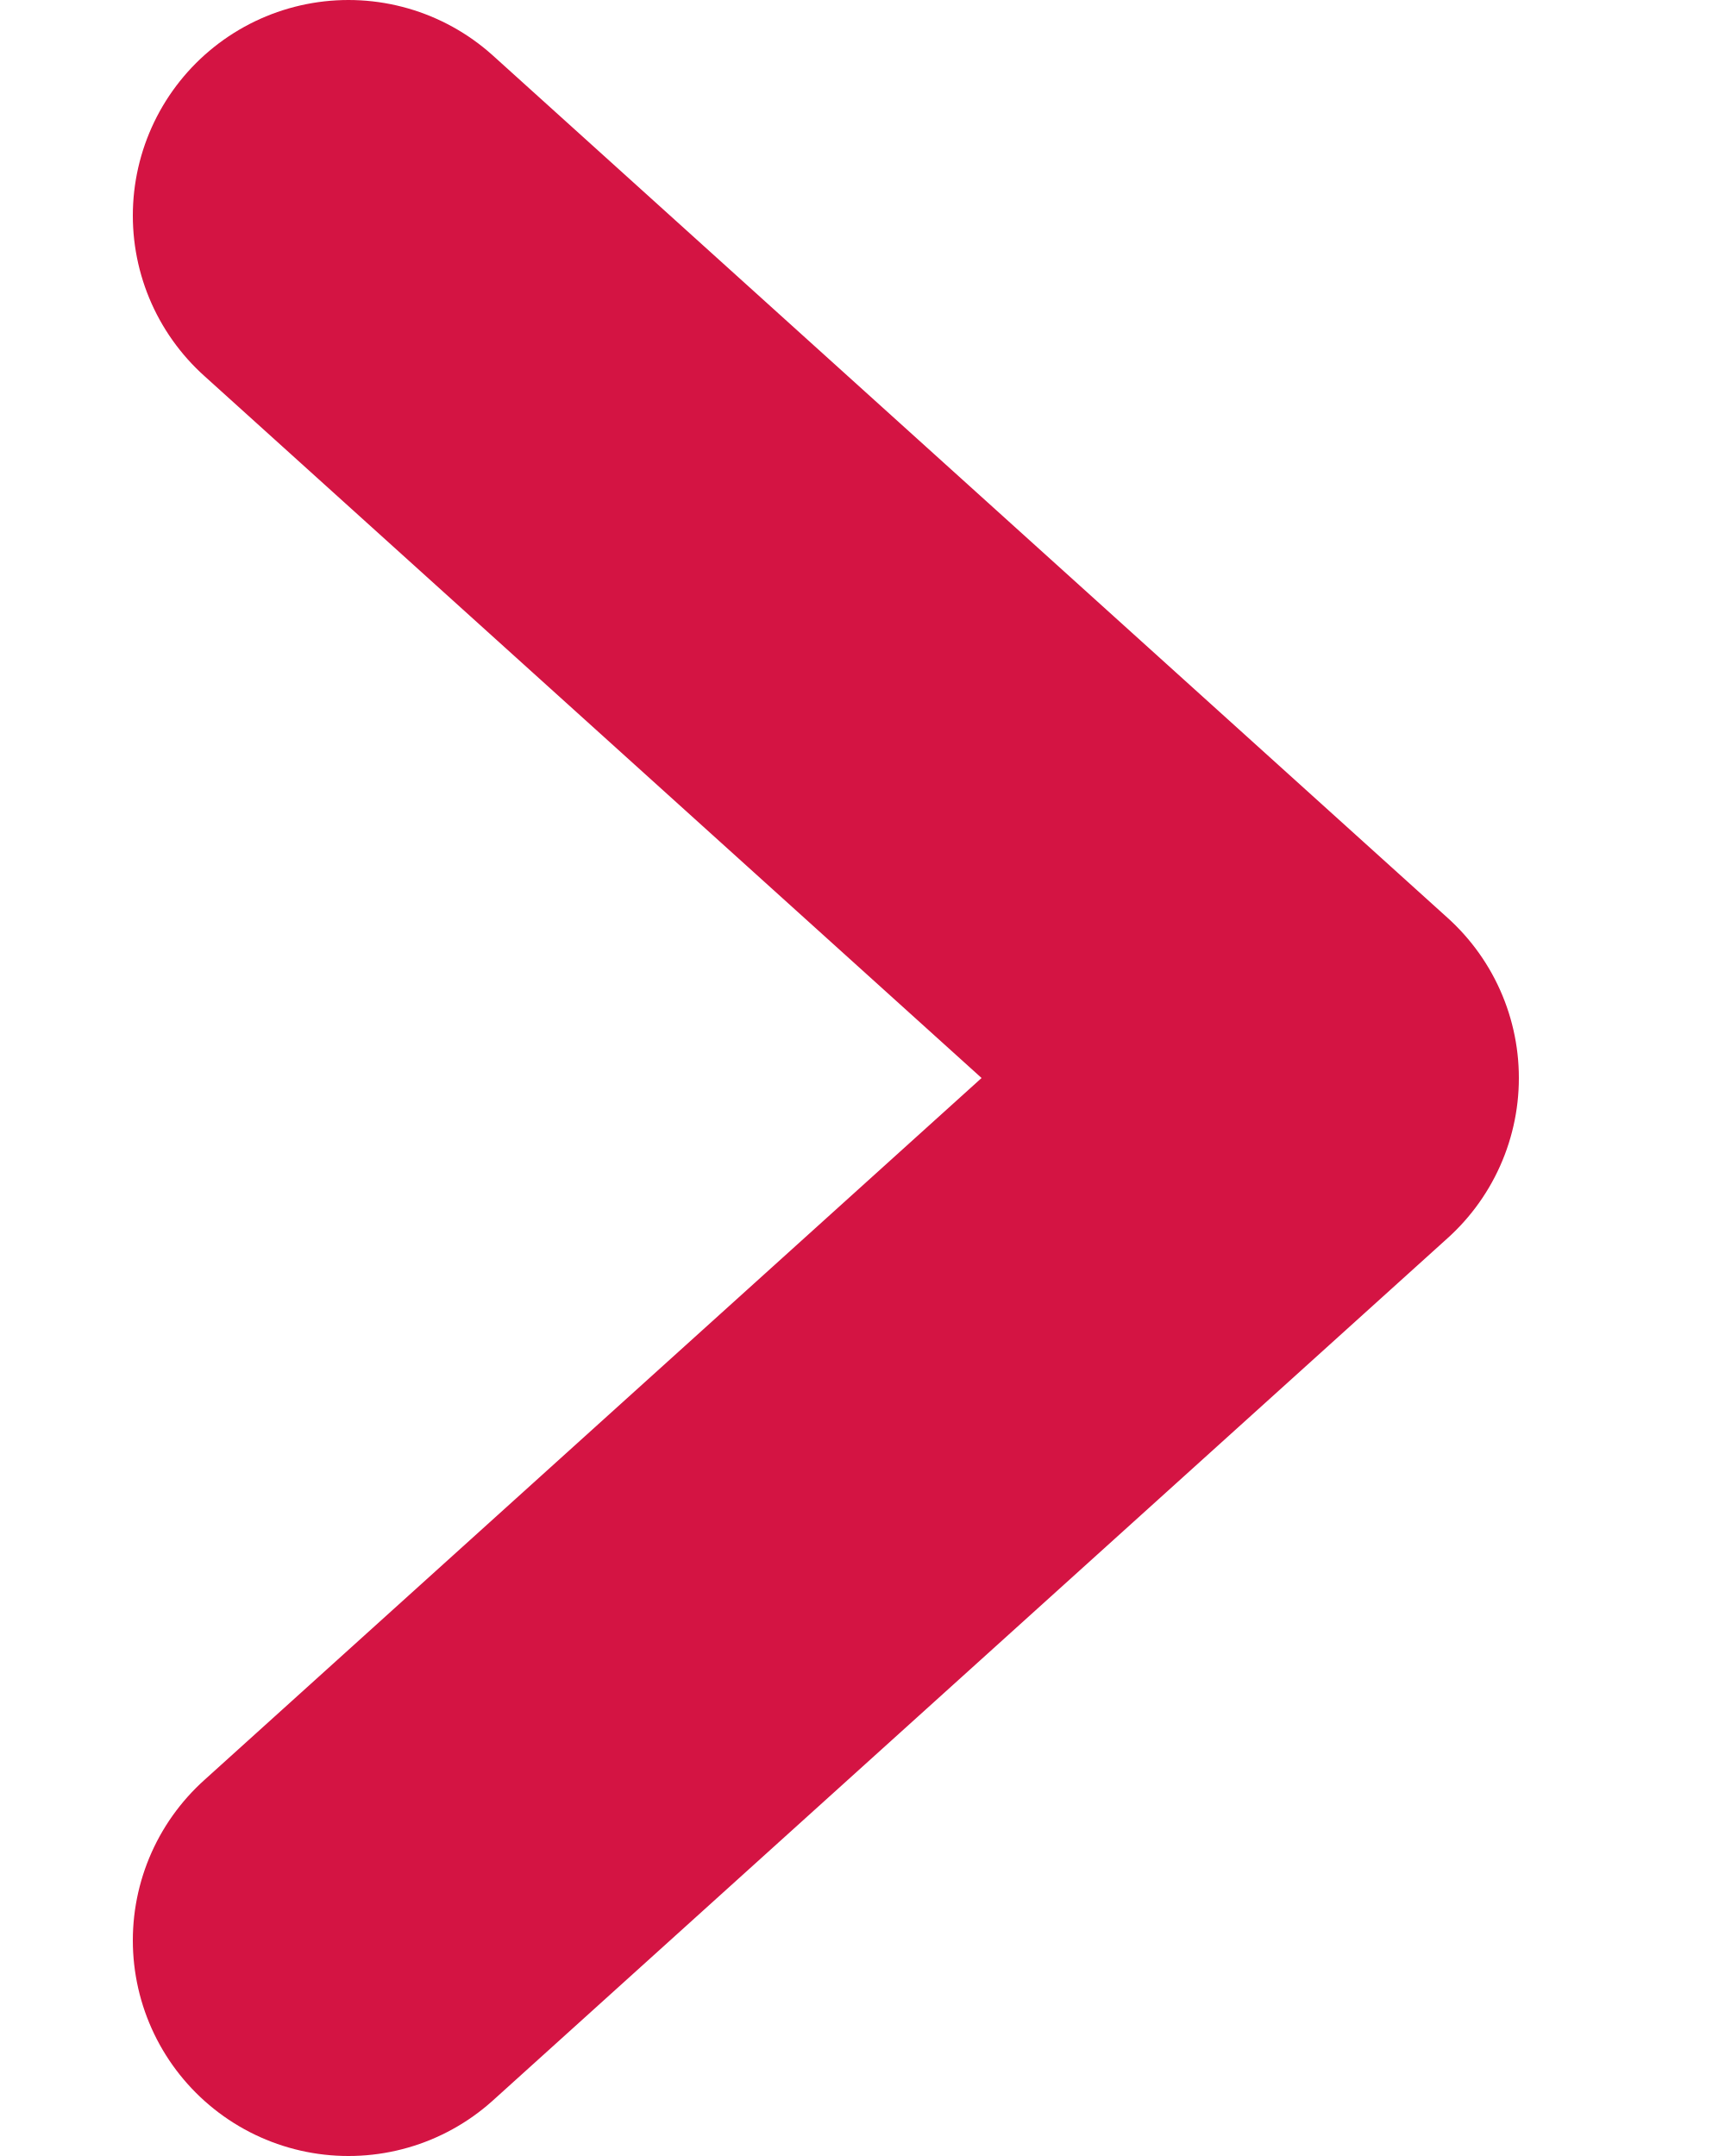
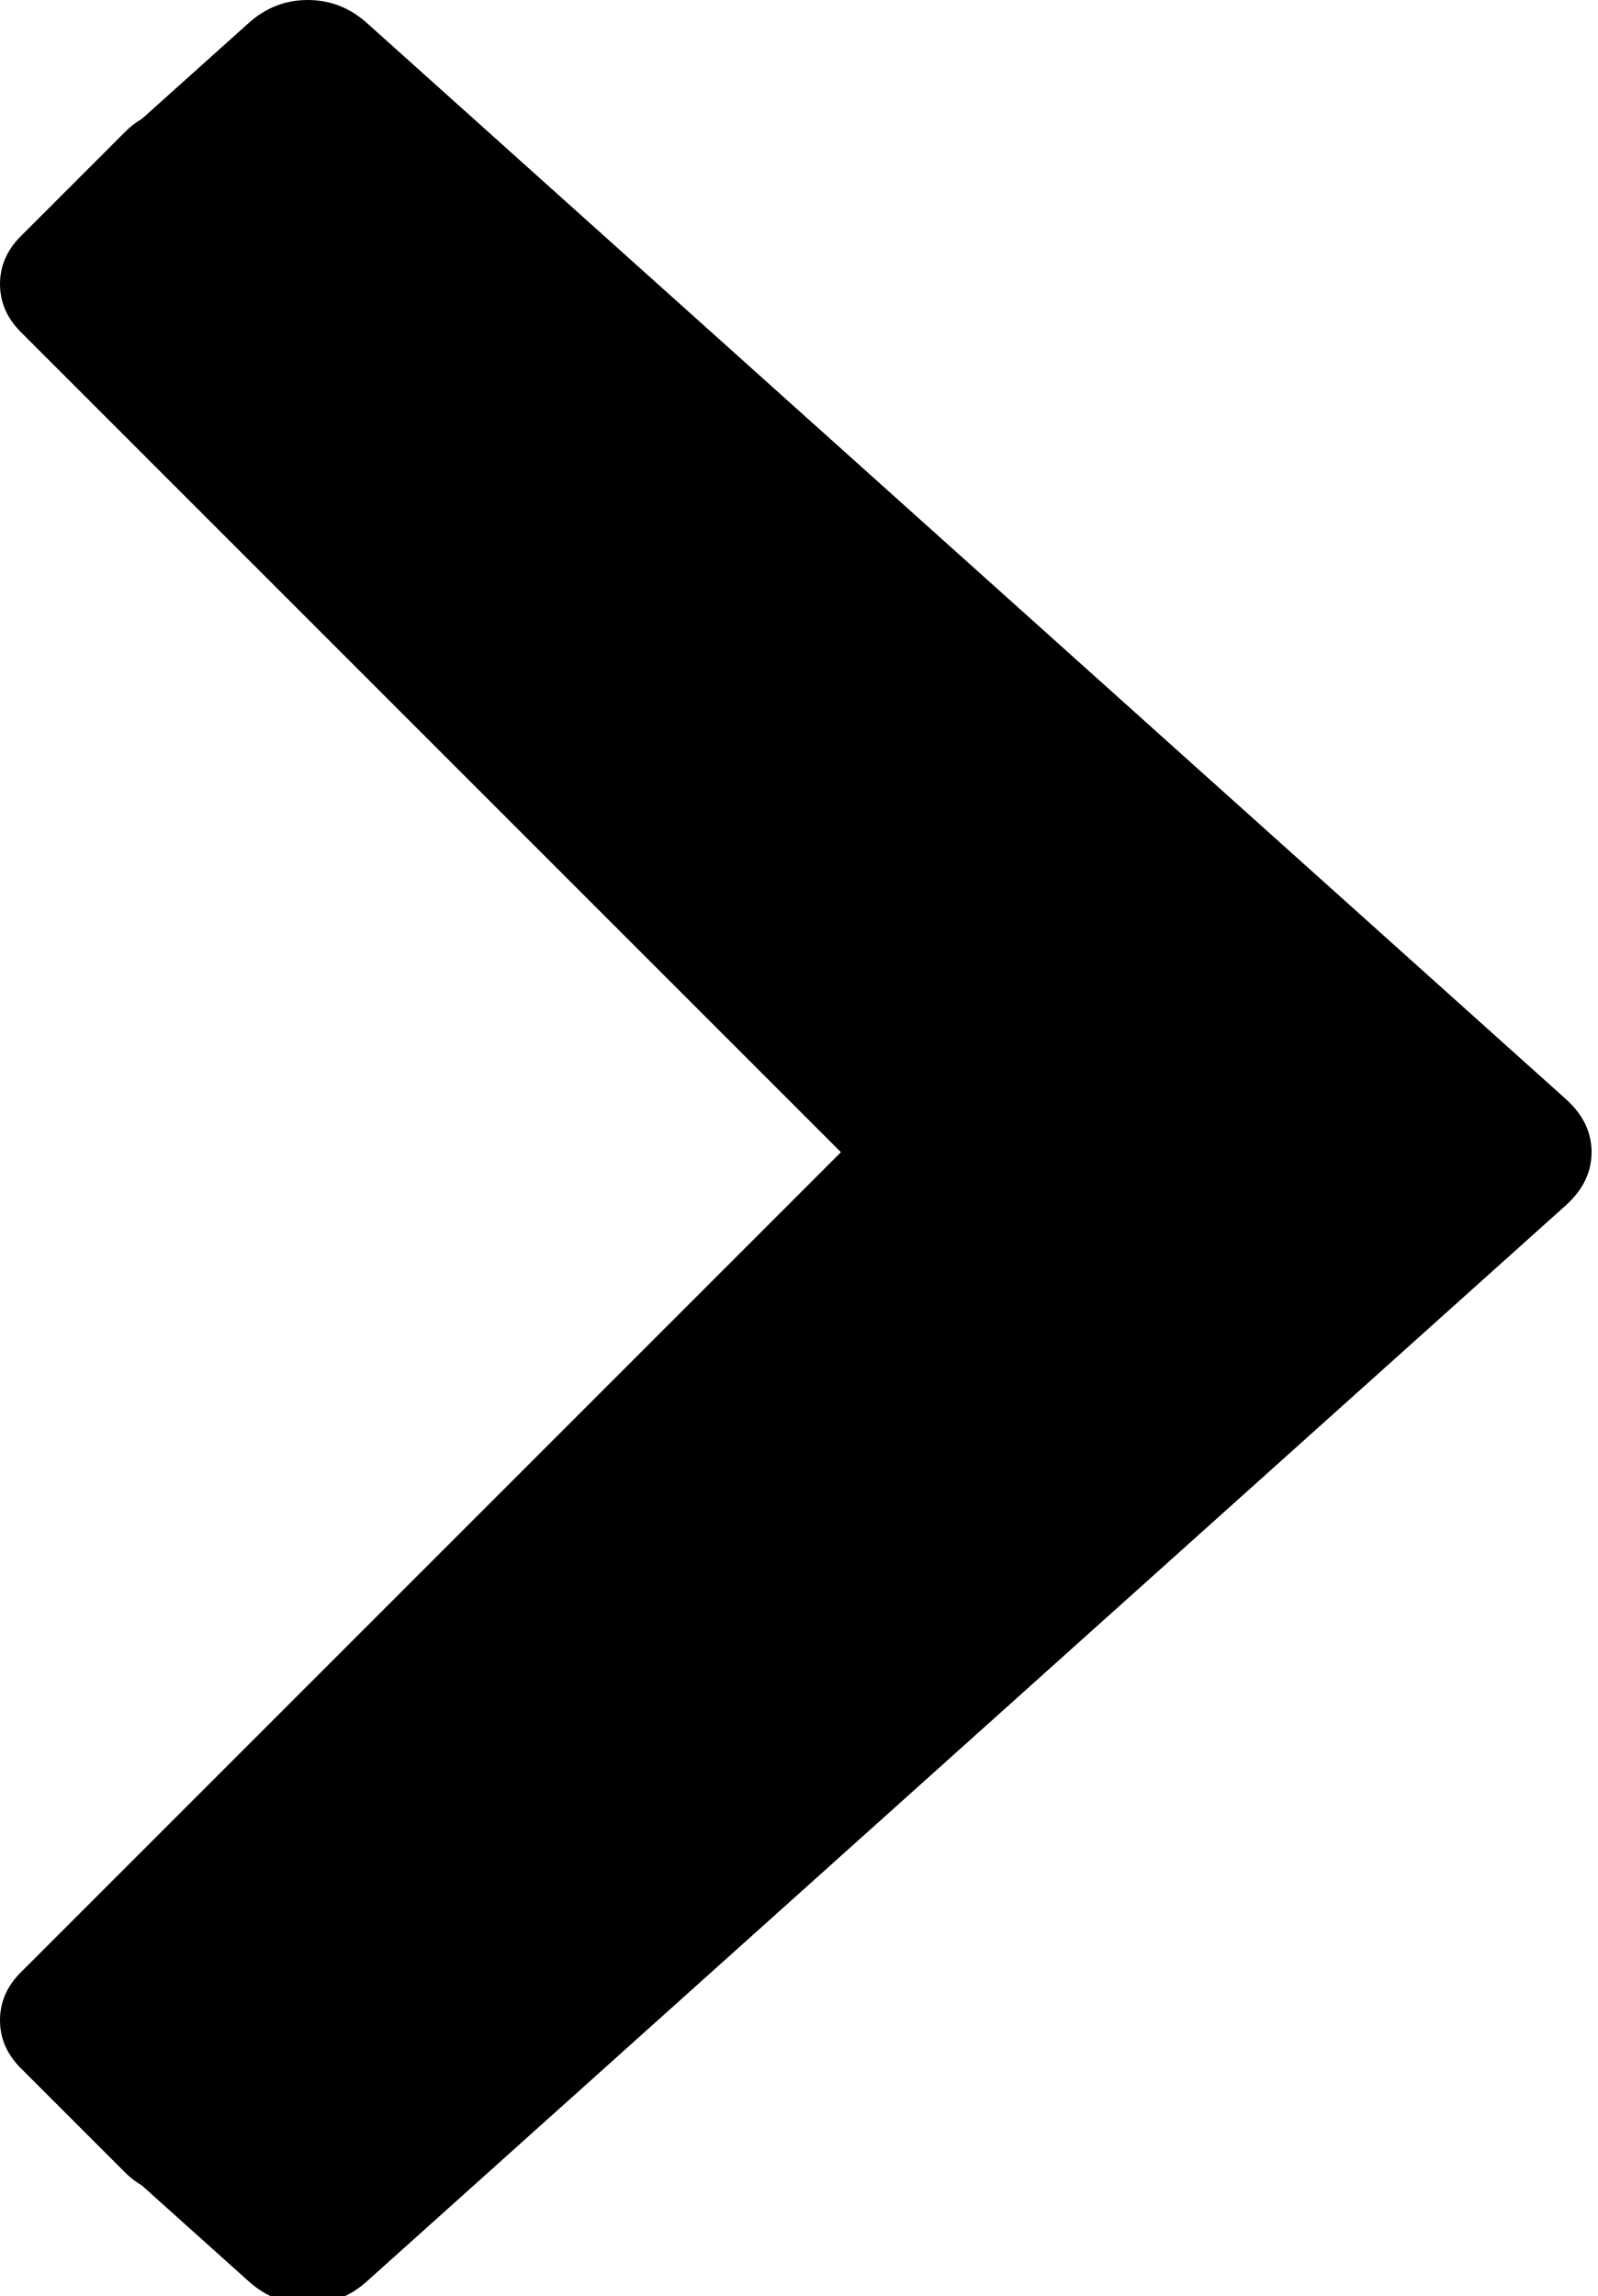
- <svg xmlns="http://www.w3.org/2000/svg" fill="none" viewBox="0 0 8 10">
-   <path d="m1.616 1 4.428 4-4.428 4" stroke="#D41443" stroke-width="2" stroke-linecap="round" stroke-linejoin="round" />
+ <svg xmlns="http://www.w3.org/2000/svg" viewBox="0 0 48 69">
+   <path d="M36.498 34.626q0 .815-.628 1.442L6.647 65.291q-.627.627-1.442.627t-1.442-.627L.627 62.156Q0 61.529 0 60.713t.627-1.442l24.645-24.645L.627 9.98Q0 9.354 0 8.538t.627-1.442L3.763 3.96q.627-.627 1.442-.627t1.442.627L35.87 33.184q.628.627.628 1.442z" stroke="null" />
+   <path stroke="null" d="M47.83 34.626q0 .902-.772 1.596l-36.03 32.336q-.772.694-1.778.694t-1.778-.694l-3.866-3.47q-.773-.694-.773-1.596t.773-1.596l30.385-27.27L3.606 7.356q-.773-.695-.773-1.597t.773-1.596L7.472.693Q8.245 0 9.25 0t1.779.694L47.058 33.03q.773.694.773 1.596z" />
</svg>
